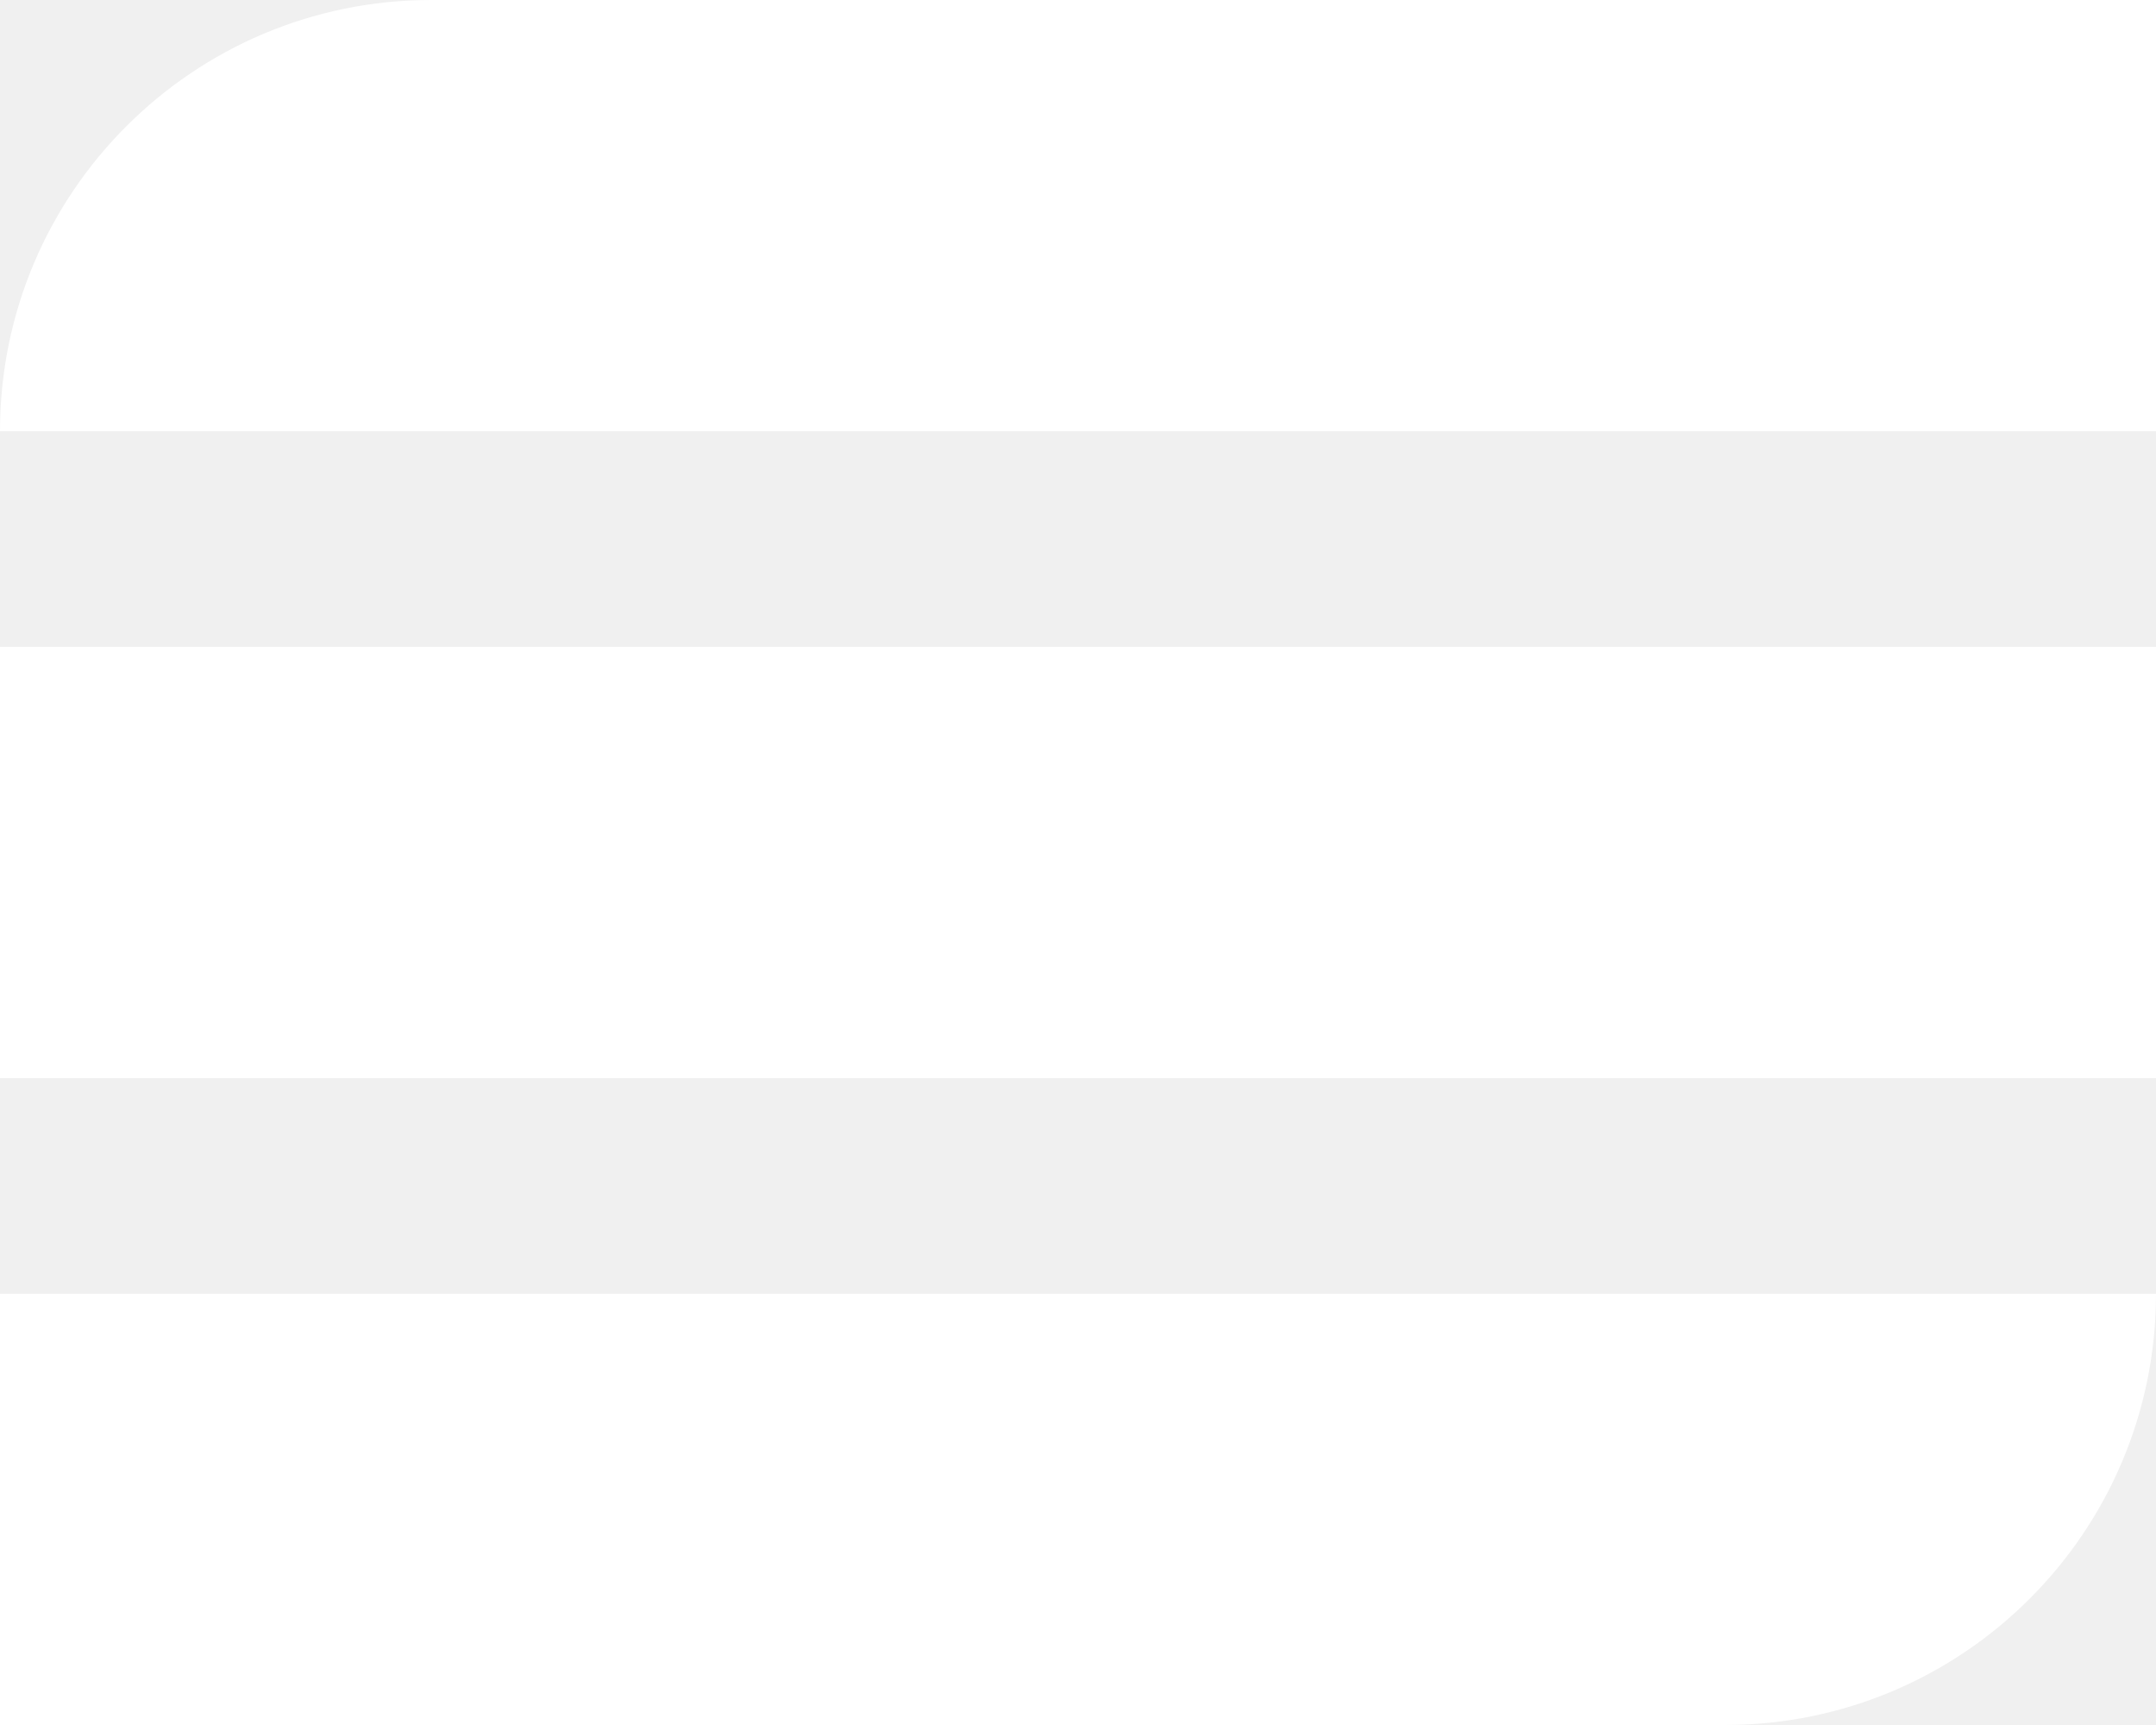
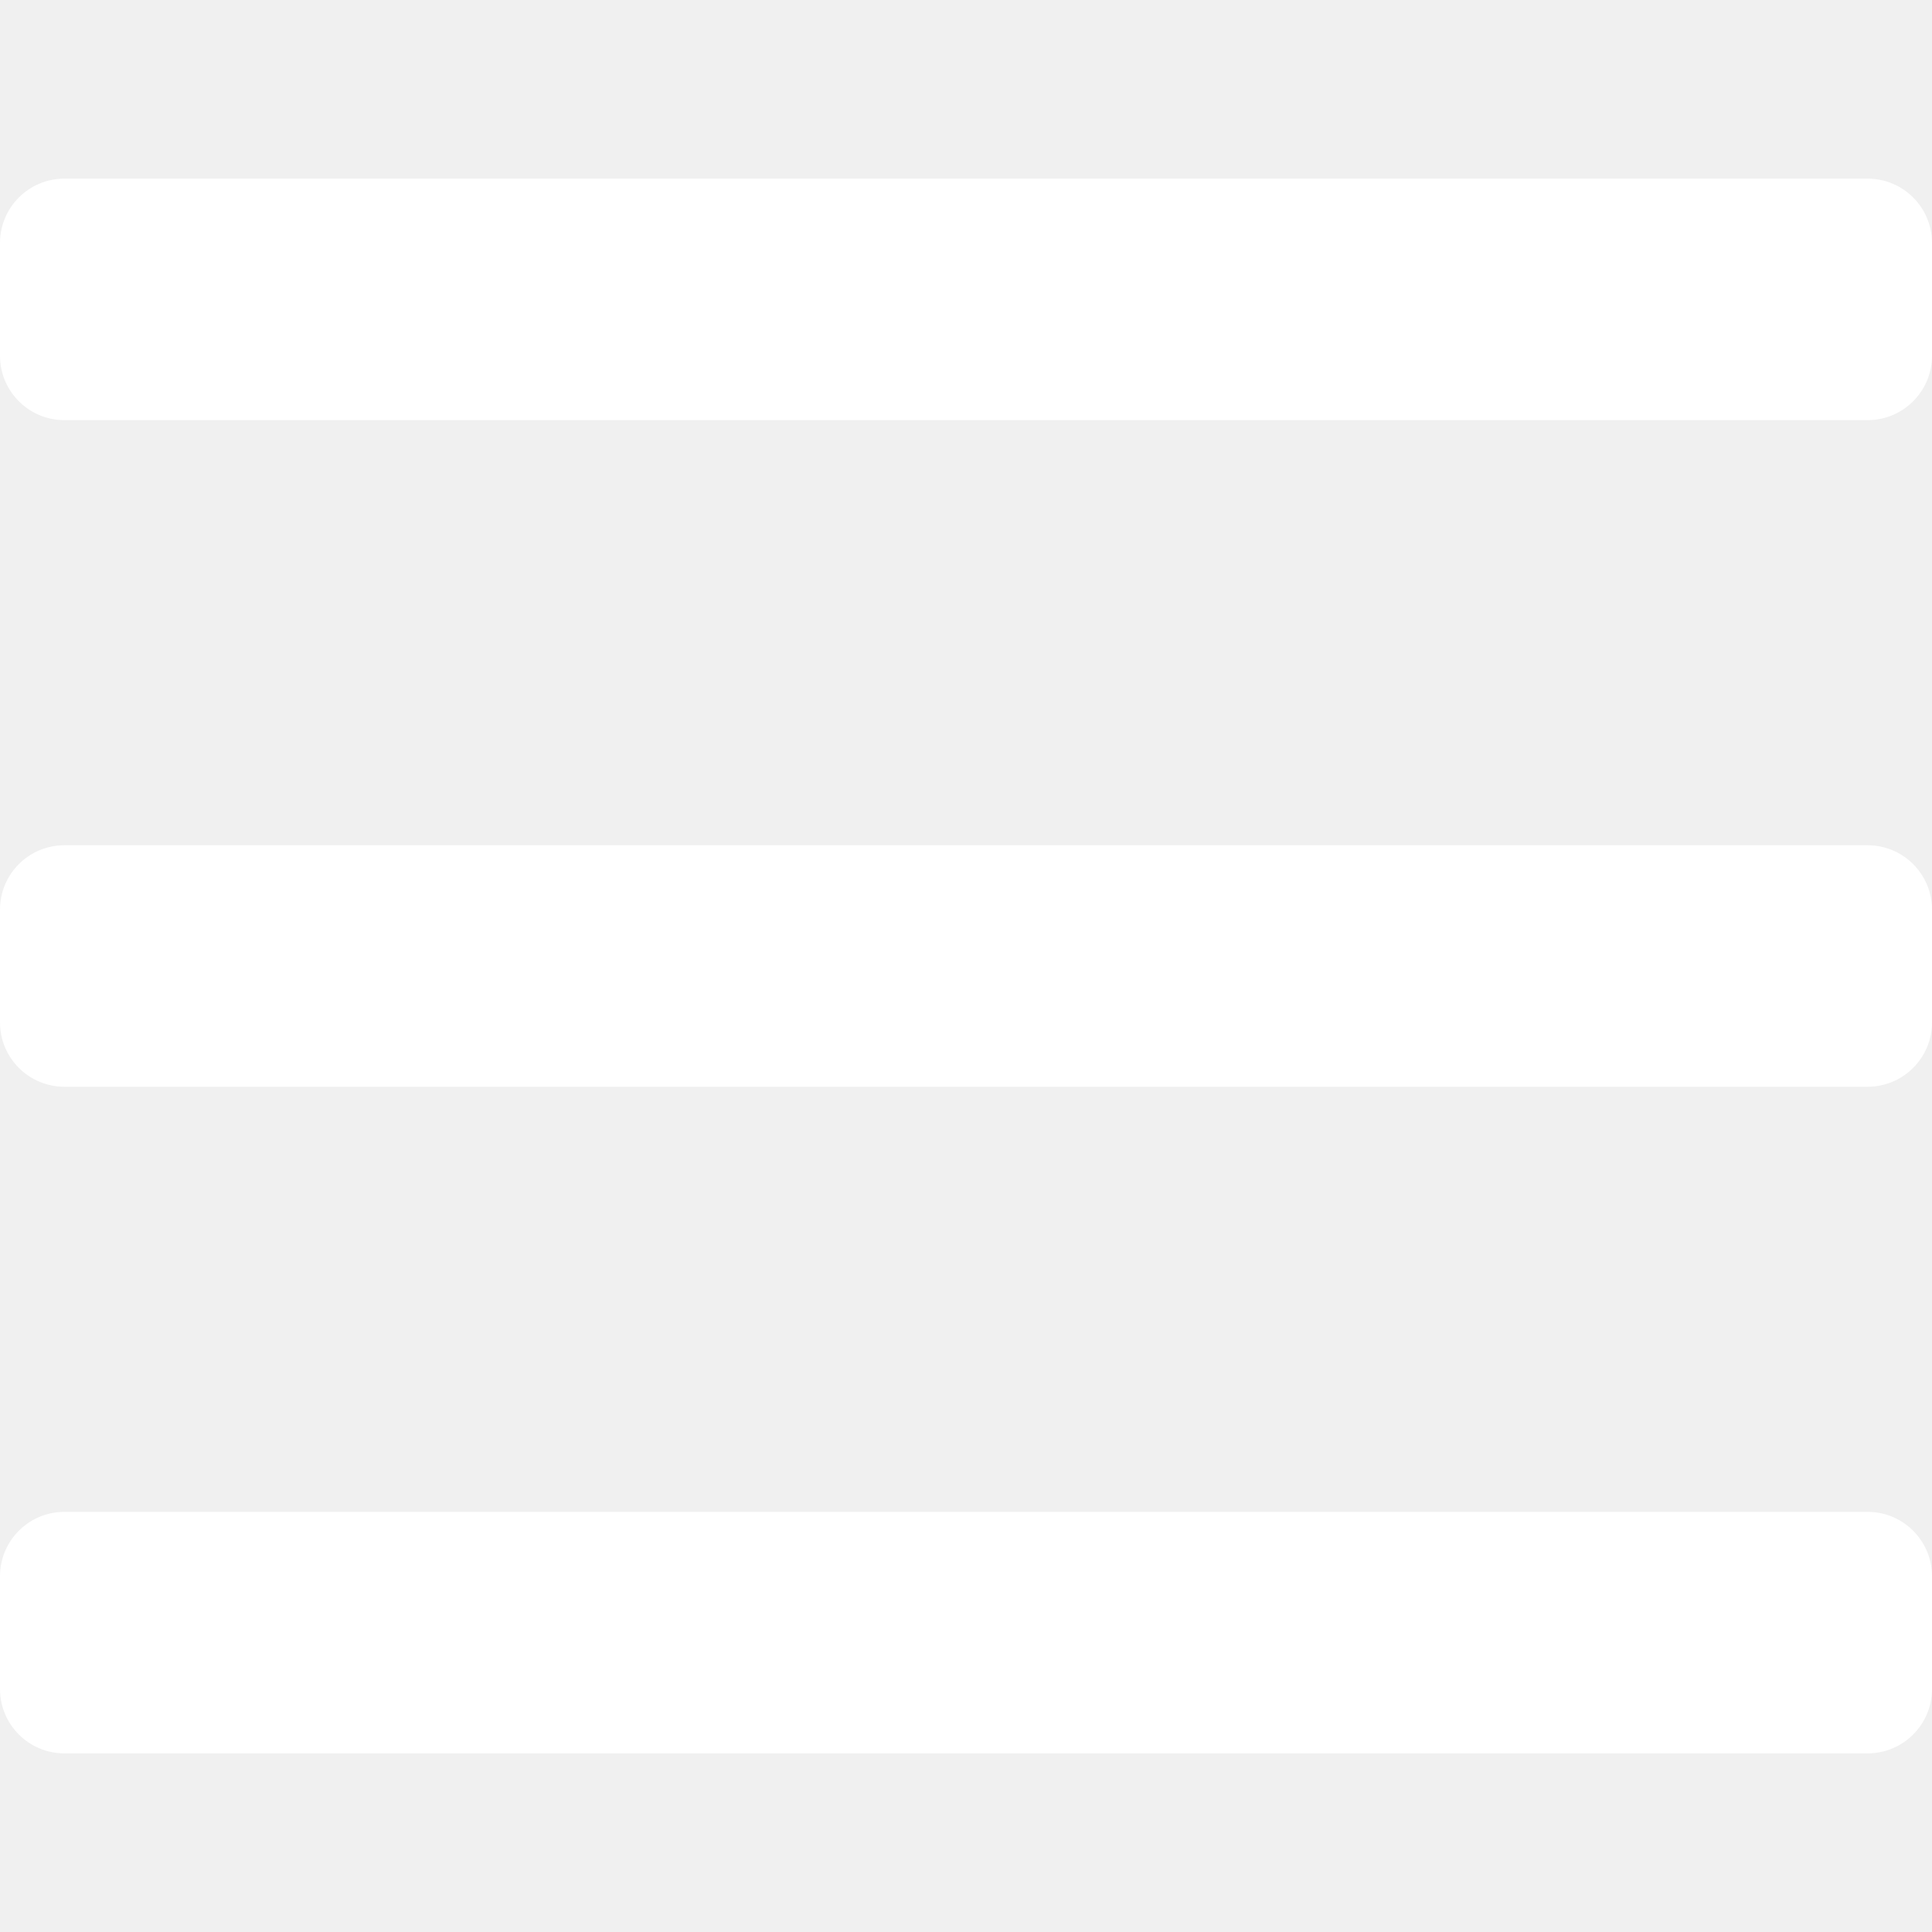
- <svg xmlns="http://www.w3.org/2000/svg" width="30" height="24" viewBox="0 0 30 24" fill="none">
-   <path d="M0 6C0 2.686 2.686 0 6 0H30V6H0Z" fill="white" />
-   <path d="M0 18H30C30 21.314 27.314 24 24 24H0V18Z" fill="white" />
-   <path d="M0 9H30V15H0V9Z" fill="white" />
+ <svg xmlns="http://www.w3.org/2000/svg" viewBox="0 0 24 24" fill="#fff">
+   <rect y="2.219" width="24" height="3" rx="0.8" />
+   <rect y="10.5" width="24" height="3" rx="0.8" />
+   <rect y="18.781" width="24" height="3" rx="0.8" />
</svg>
